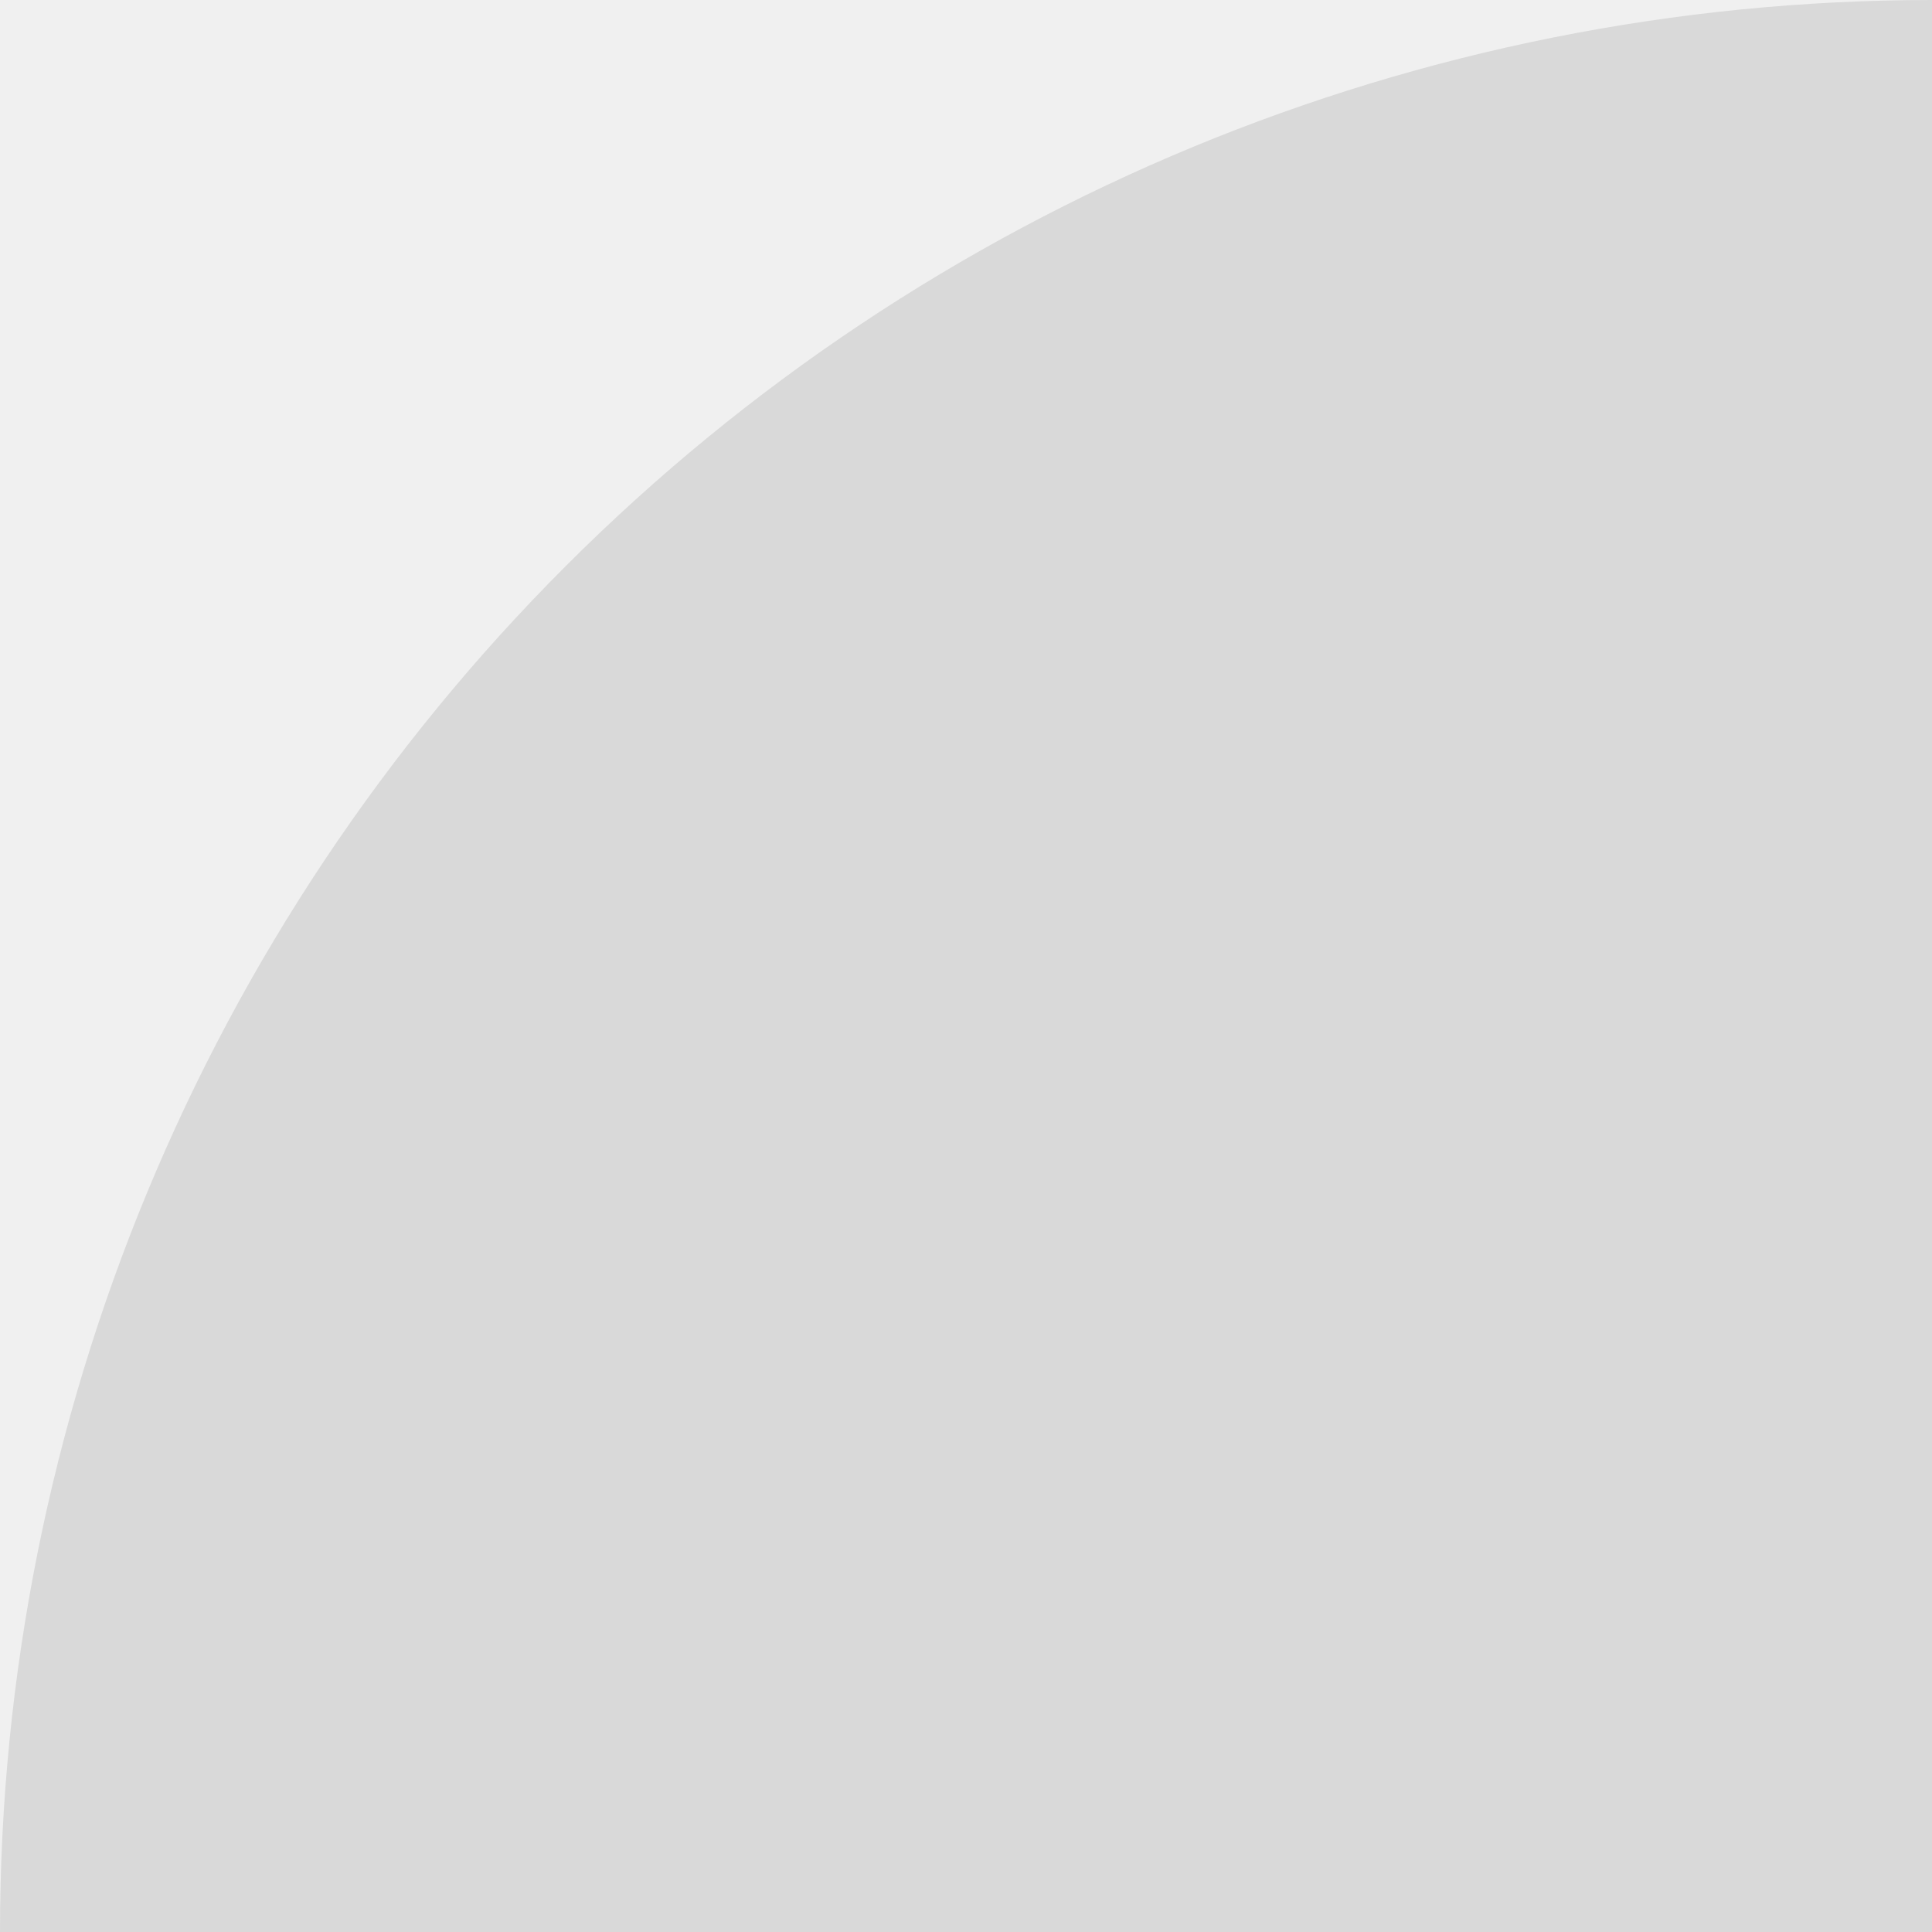
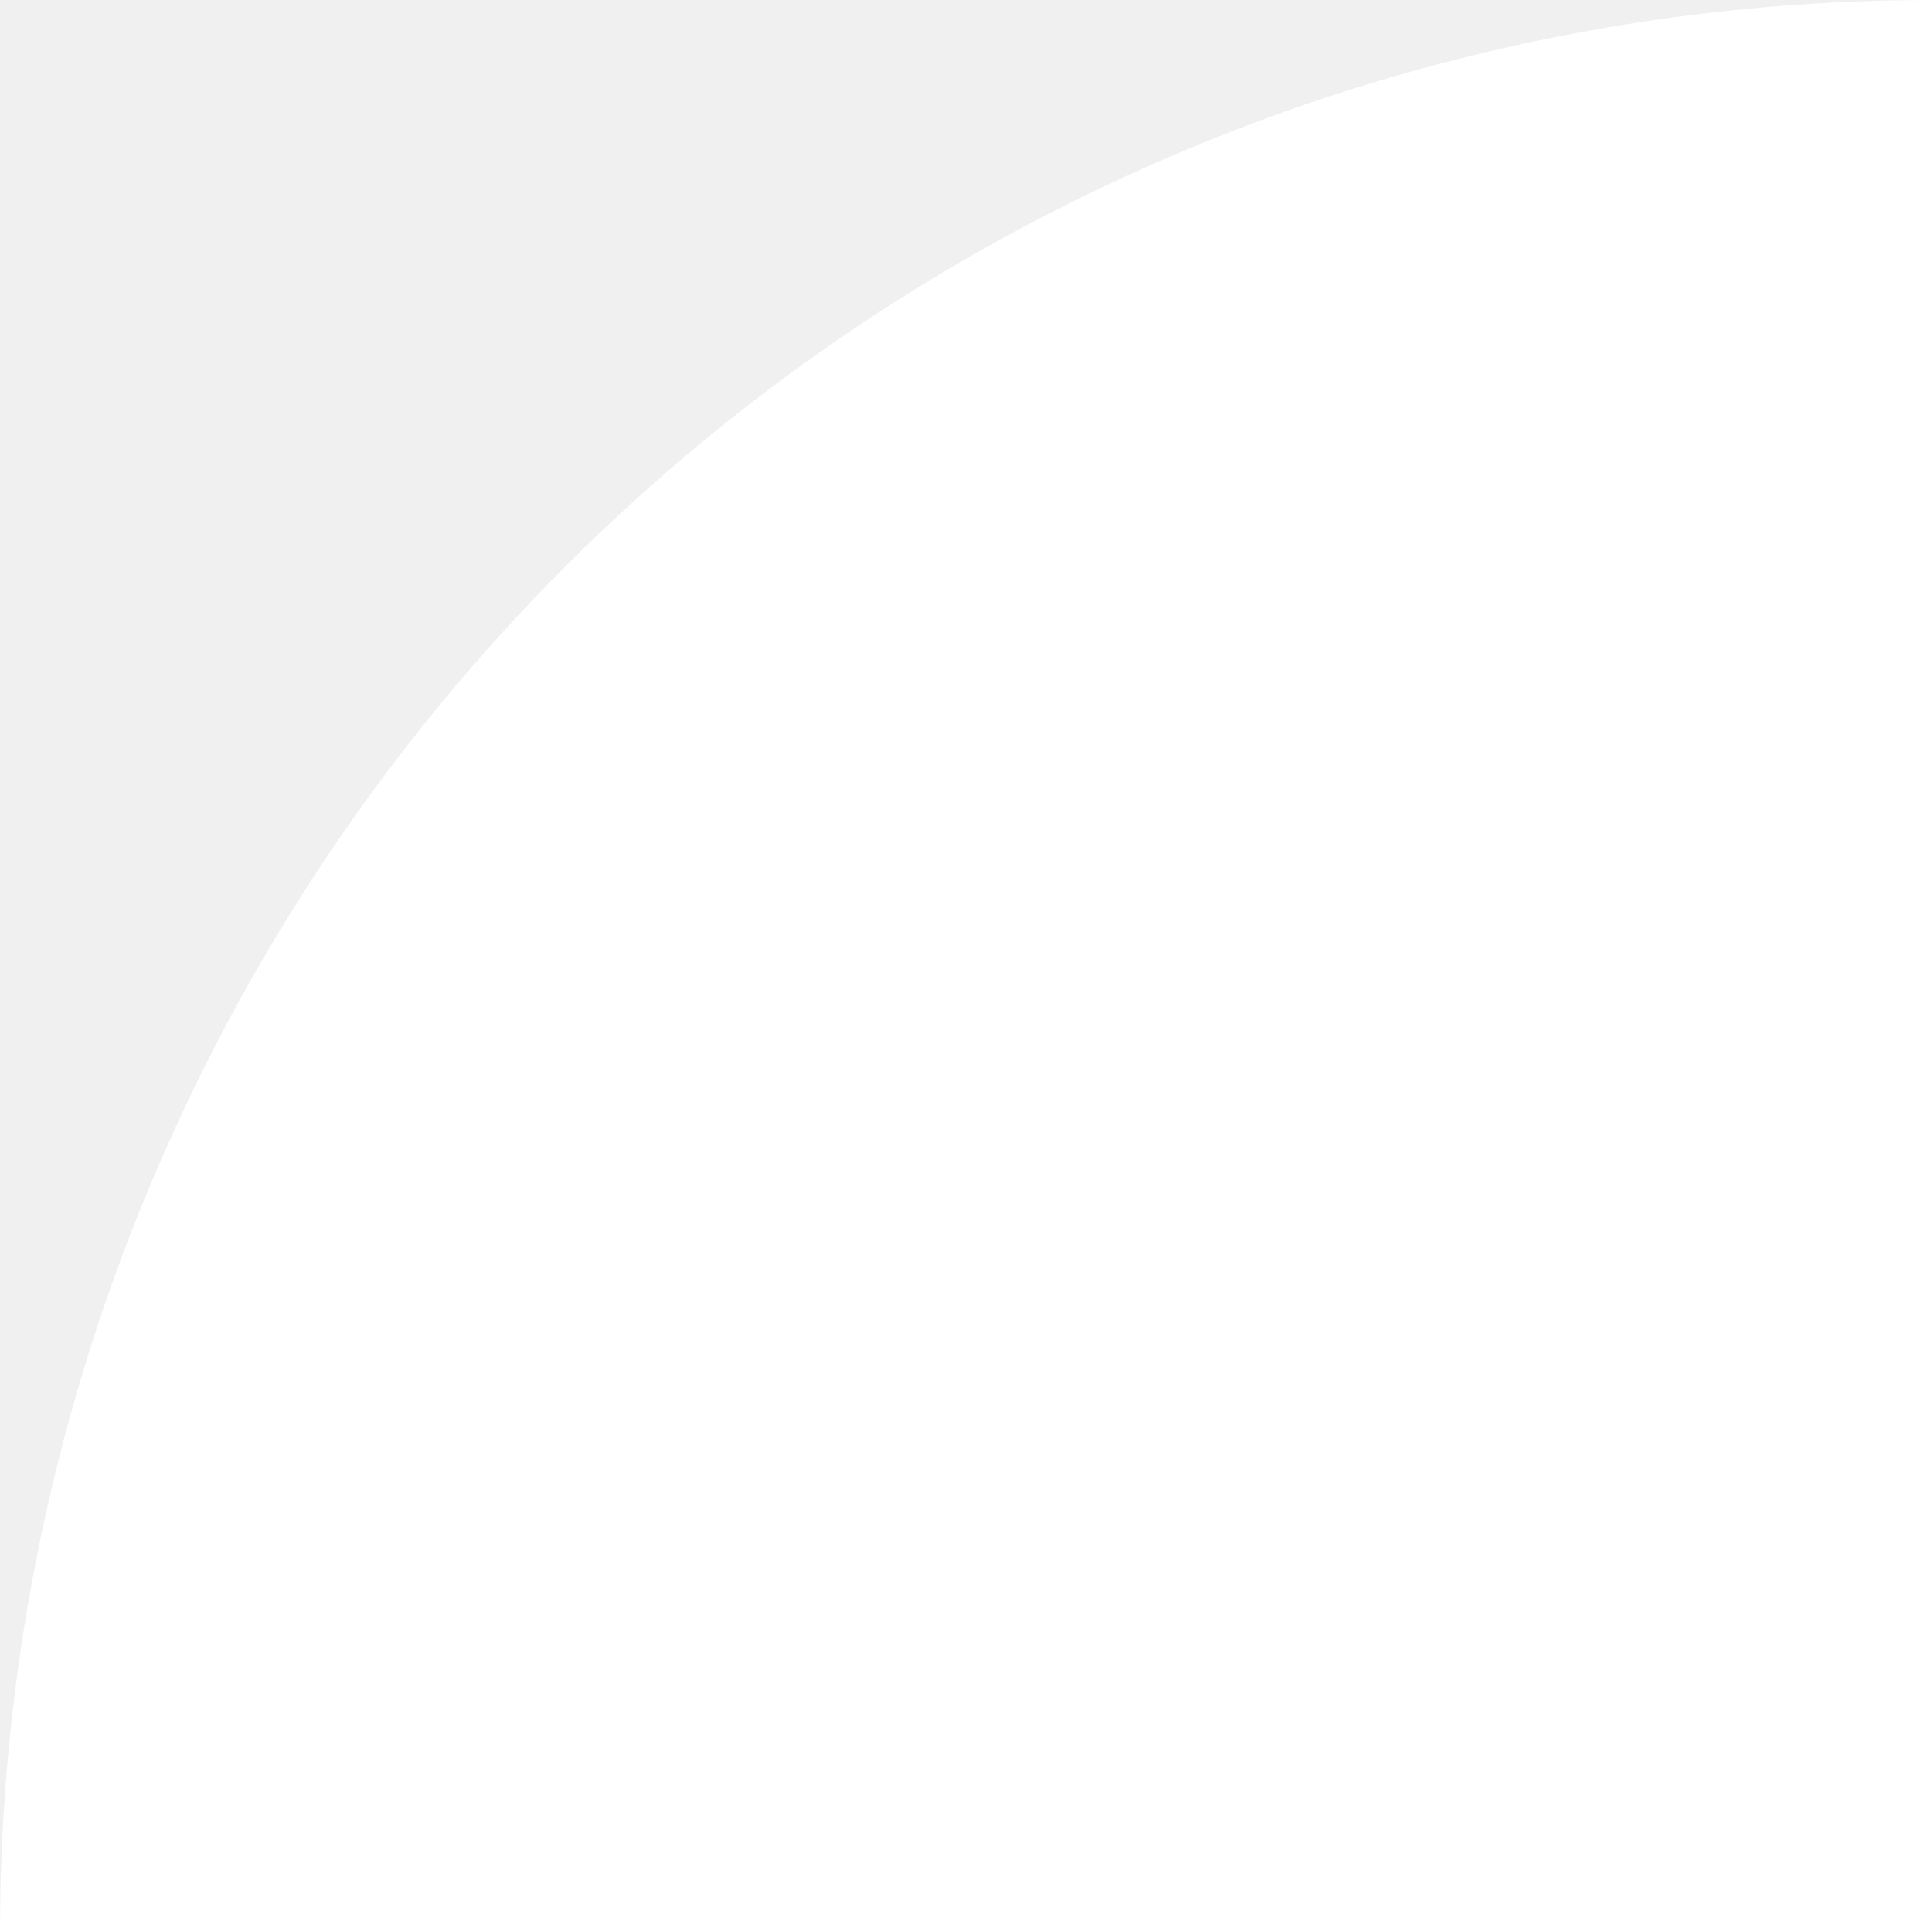
<svg xmlns="http://www.w3.org/2000/svg" preserveAspectRatio="none" overflow="visible" style="display: block;" width="32" height="32" viewBox="0 0 32 32" fill="none">
-   <path d="M32 0C23.513 -1.01206e-07 15.374 3.371 9.373 9.373C3.371 15.374 7.41951e-07 23.513 0 32L32 32L32 0Z" fill="#D9D9D9" />
+   <path d="M32 0C23.513 -1.01206e-07 15.374 3.371 9.373 9.373C3.371 15.374 7.41951e-07 23.513 0 32L32 32L32 0Z" fill="#FFFFFF" />
</svg>
